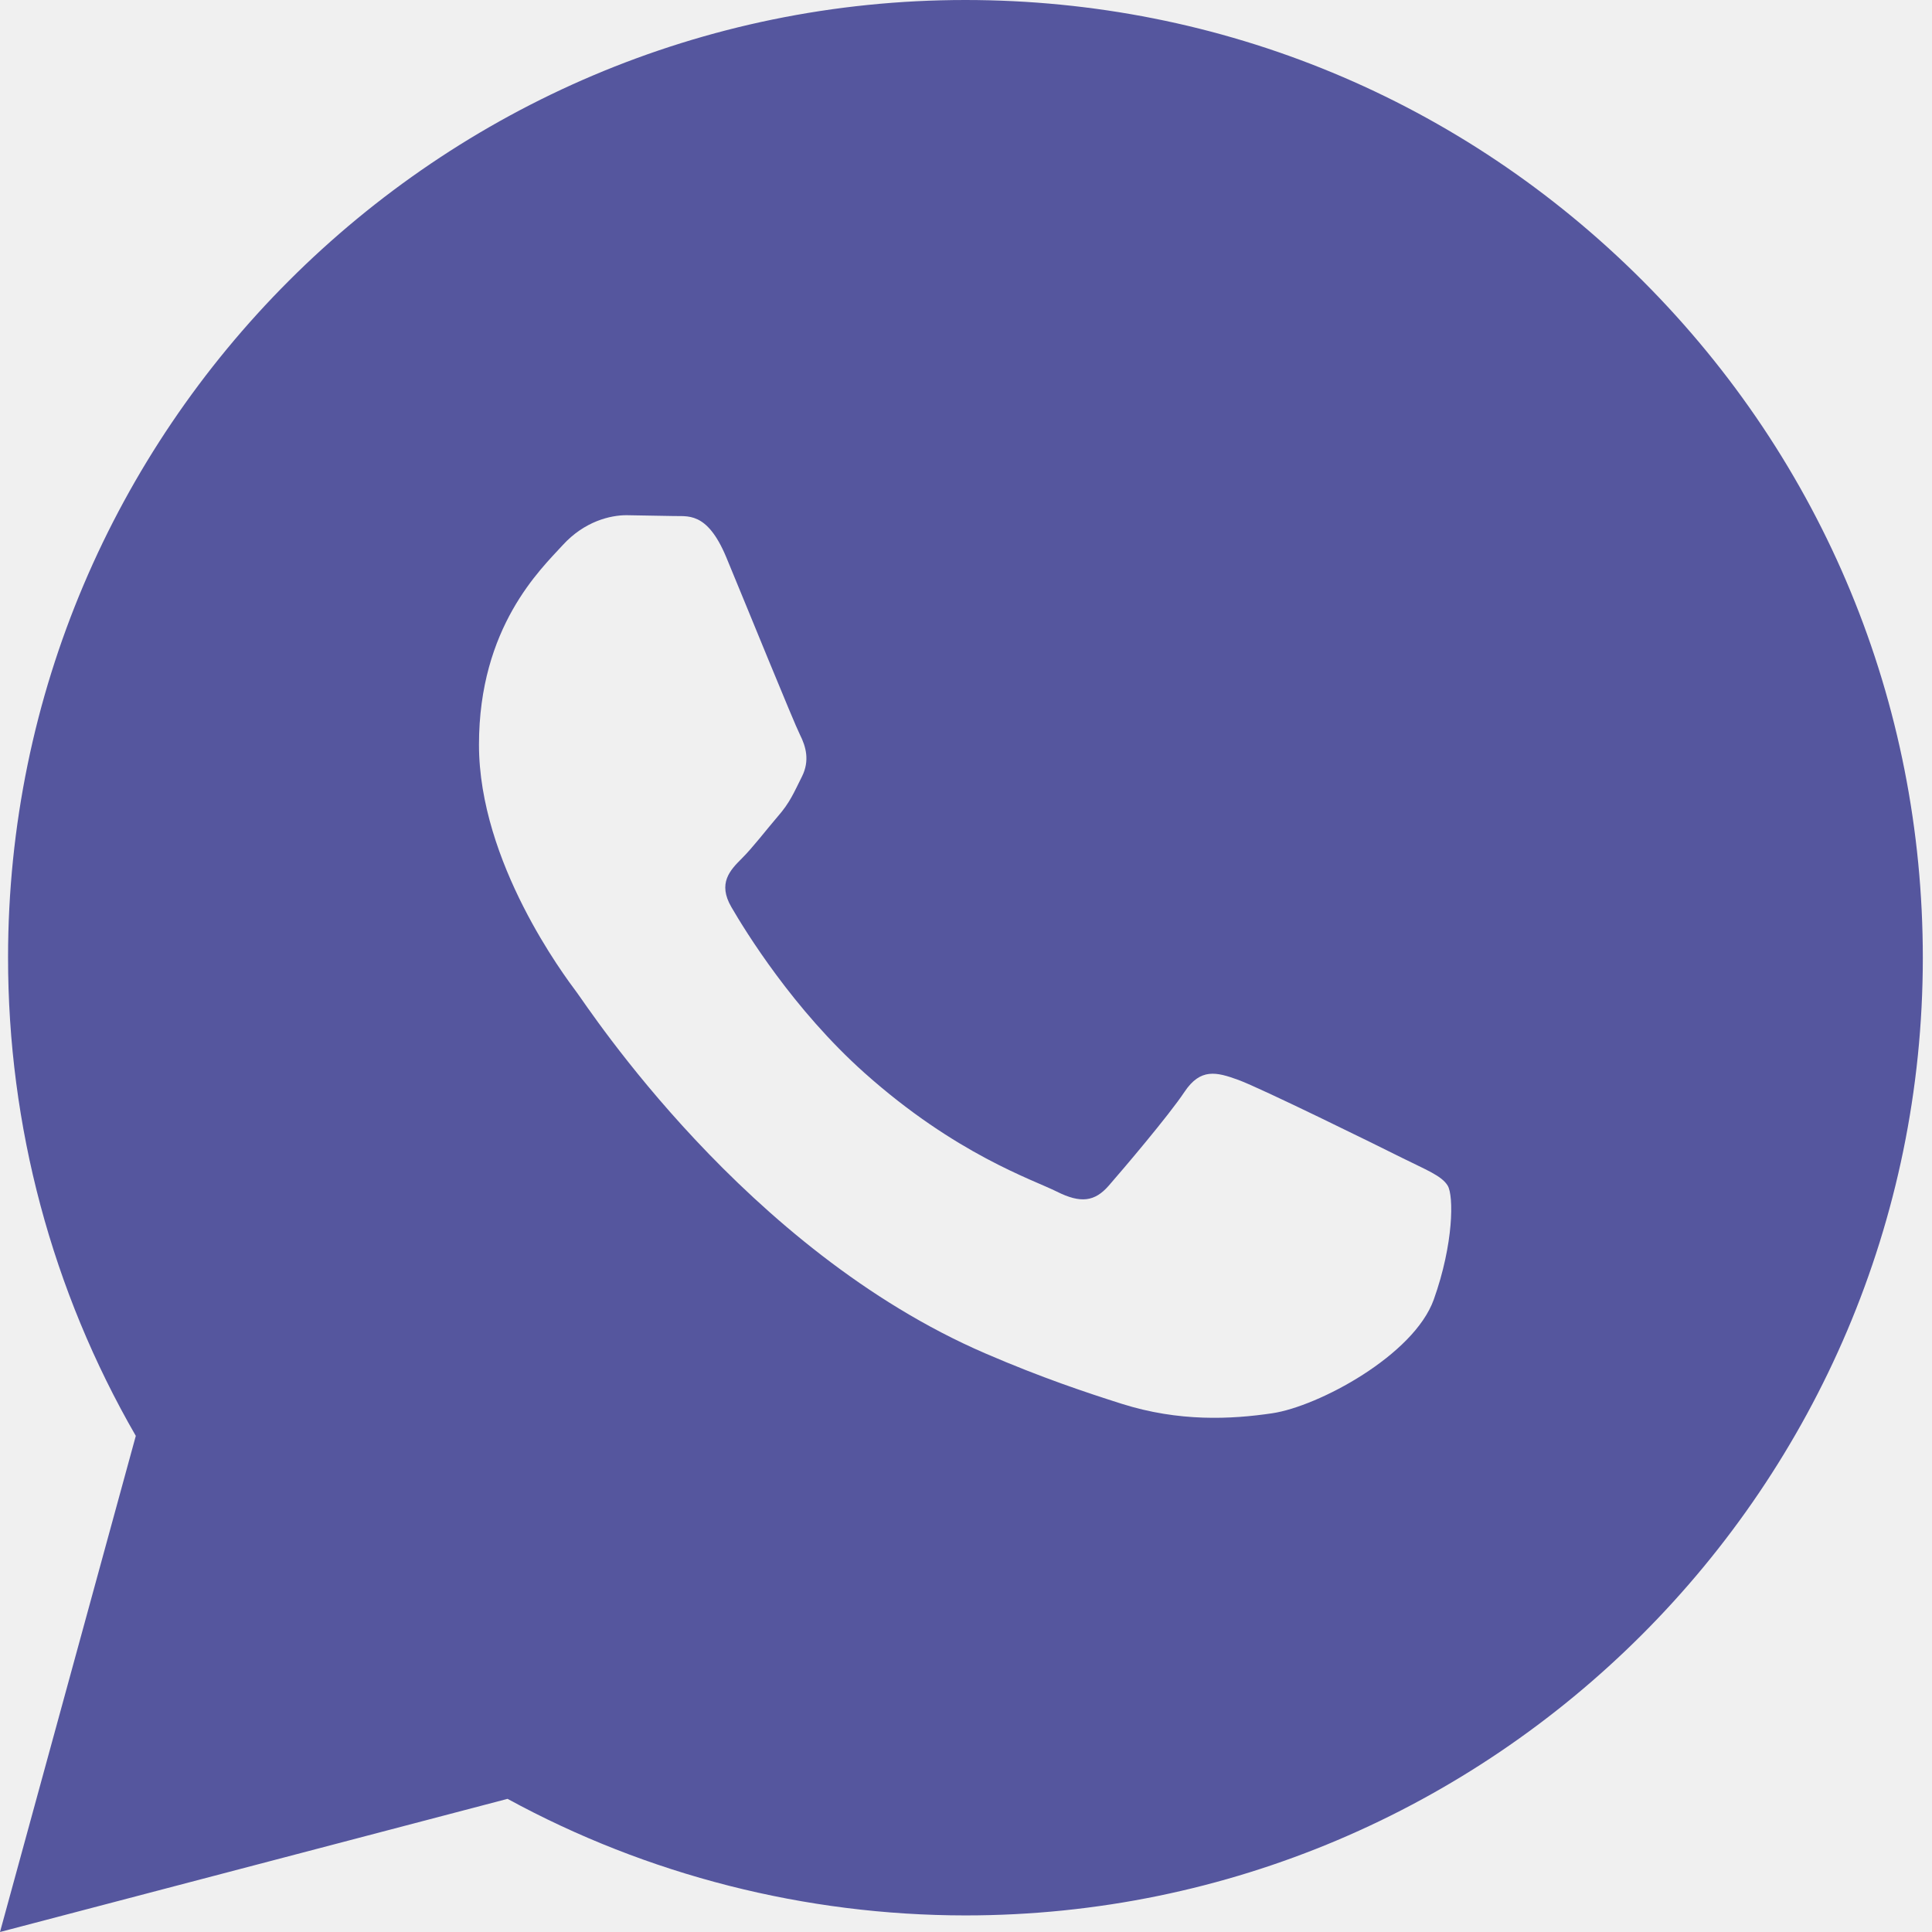
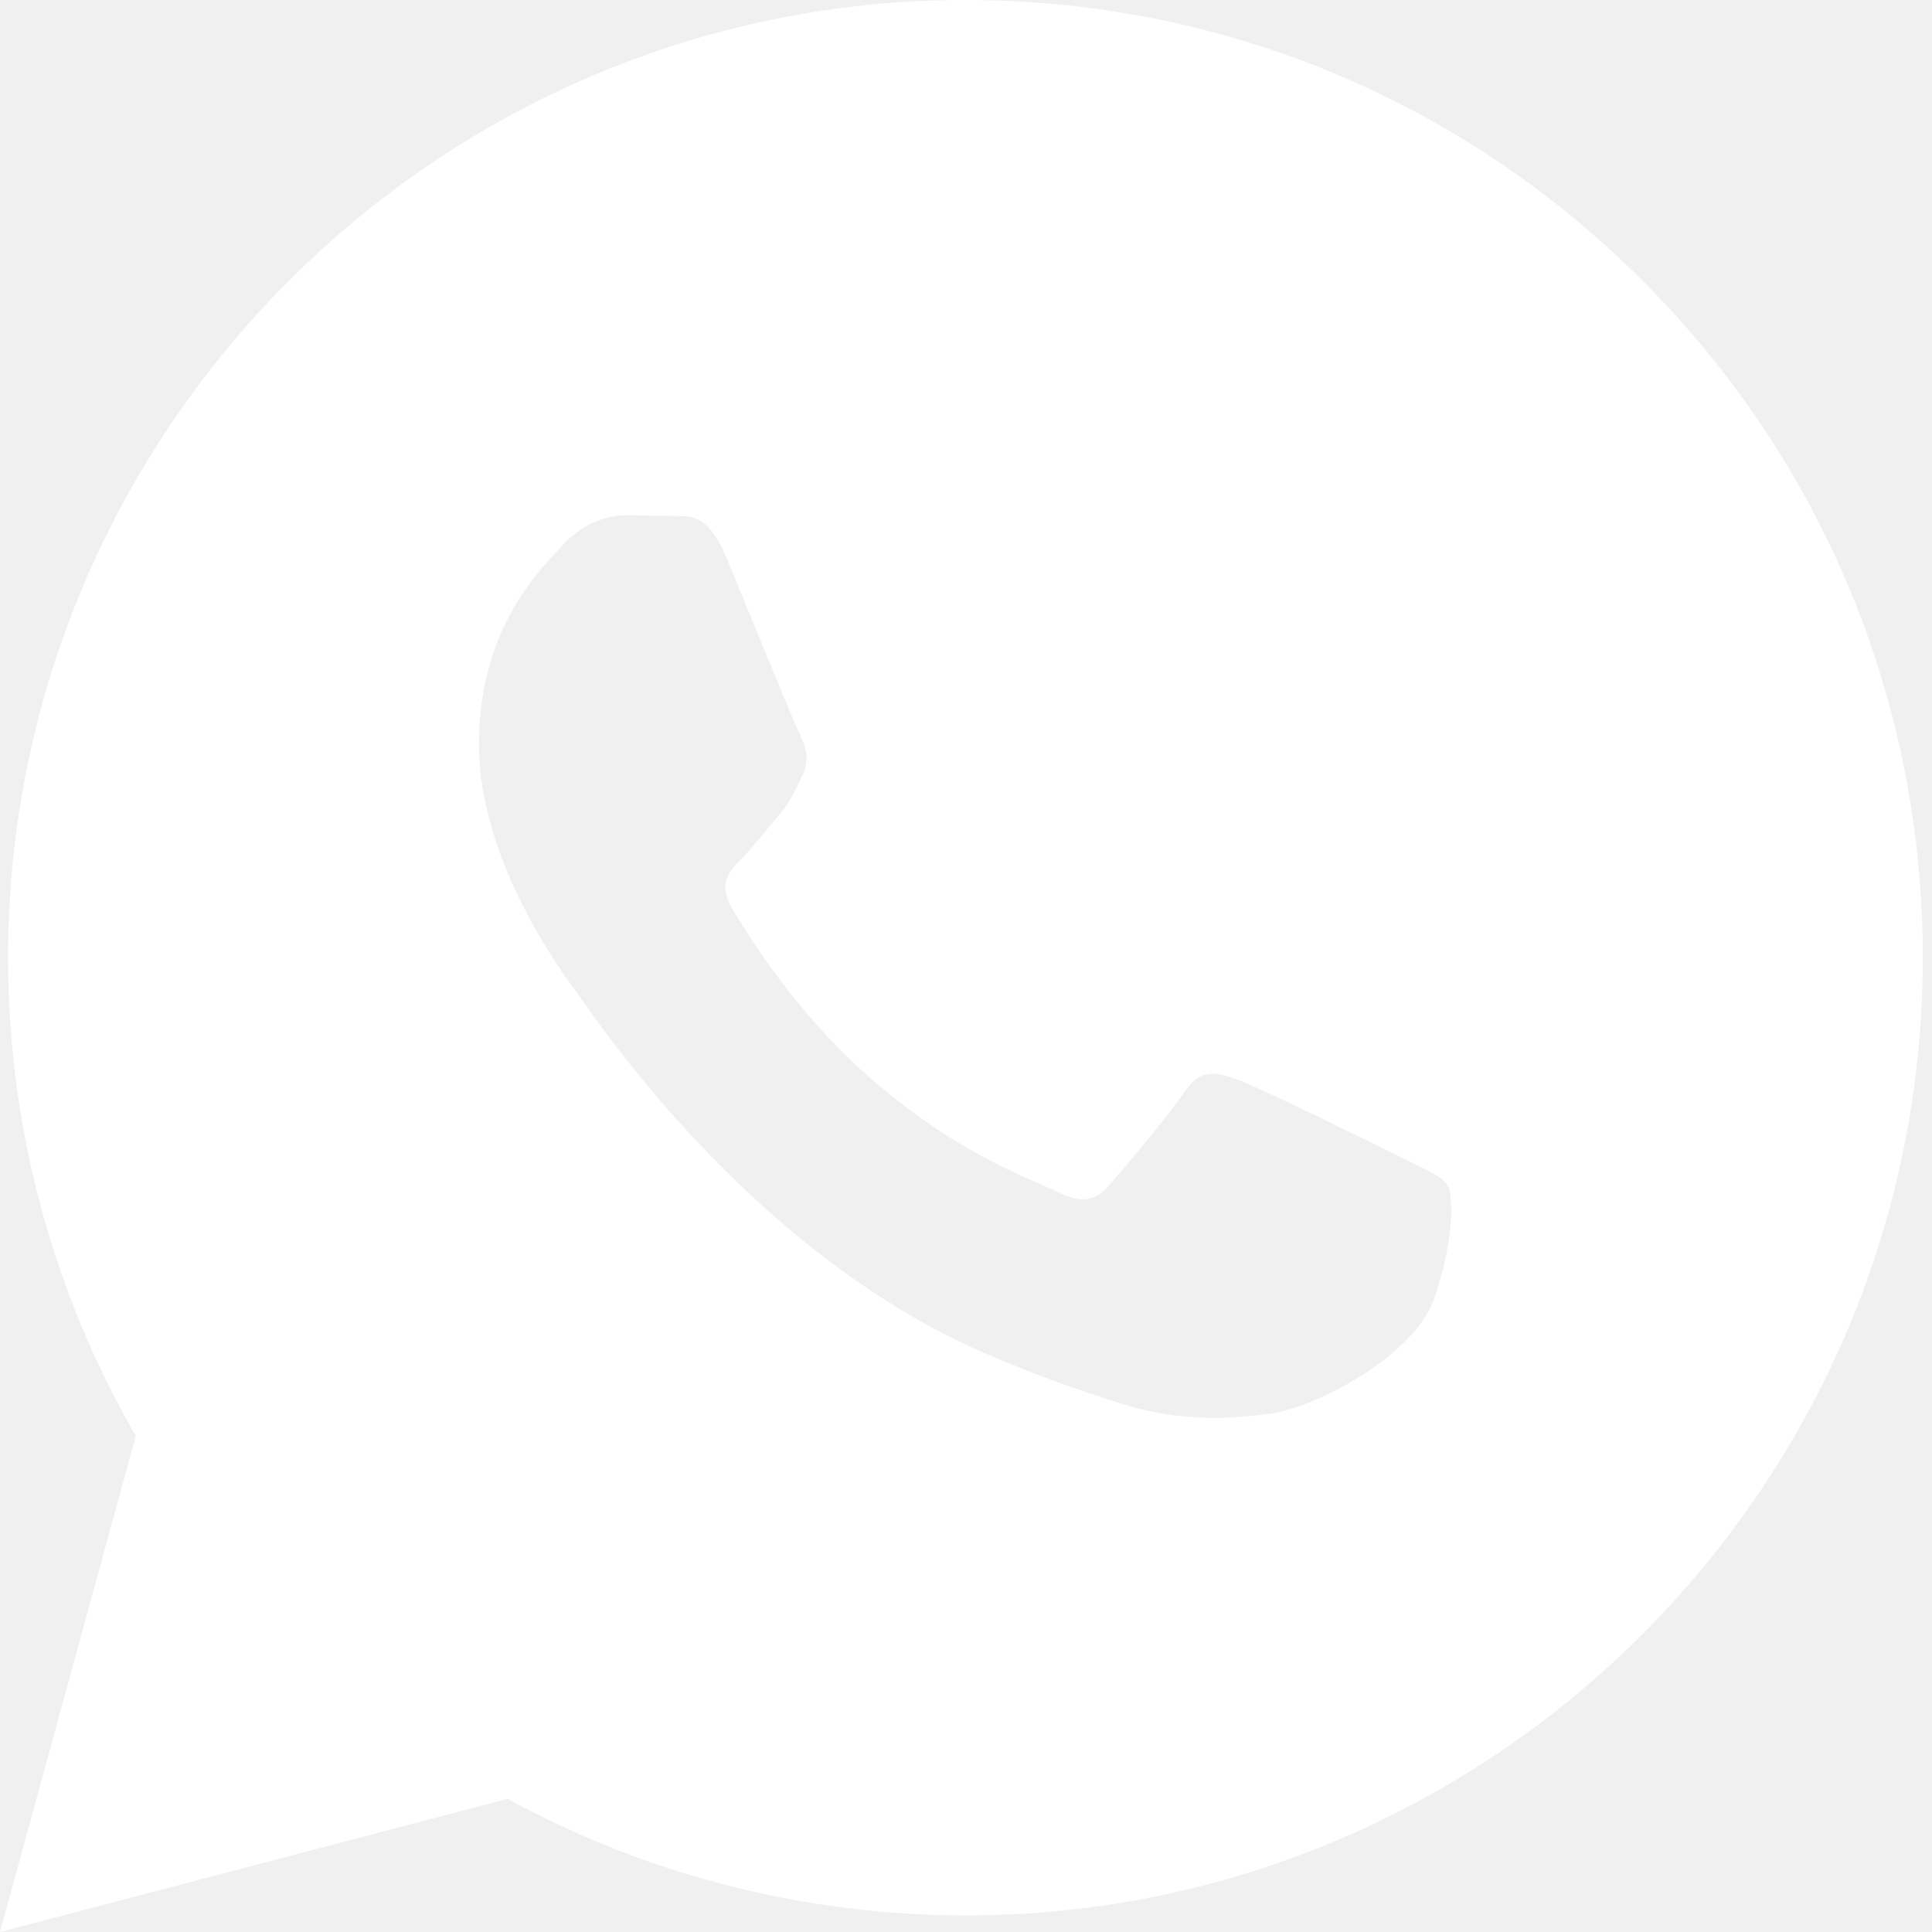
<svg xmlns="http://www.w3.org/2000/svg" width="24" height="24" viewBox="0 0 24 24" fill="none">
-   <path d="M0 24L1.687 17.837C0.646 16.033 0.099 13.988 0.1 11.891C0.103 5.335 5.438 0 11.993 0C15.174 0.001 18.16 1.24 20.406 3.488C22.651 5.736 23.887 8.724 23.886 11.902C23.883 18.459 18.548 23.794 11.993 23.794C10.003 23.793 8.042 23.294 6.305 22.346L0 24ZM17.984 14.729C17.91 14.605 17.712 14.531 17.414 14.382C17.117 14.233 15.656 13.514 15.383 13.415C15.111 13.316 14.913 13.266 14.714 13.564C14.516 13.861 13.946 14.531 13.773 14.729C13.6 14.927 13.426 14.952 13.129 14.803C12.832 14.654 11.874 14.341 10.739 13.328C9.856 12.54 9.259 11.567 9.086 11.269C8.913 10.972 9.068 10.811 9.216 10.663C9.35 10.53 9.513 10.316 9.662 10.142C9.813 9.97 9.862 9.846 9.962 9.647C10.061 9.449 10.012 9.275 9.937 9.126C9.862 8.978 9.268 7.515 9.021 6.92C8.779 6.341 8.534 6.419 8.352 6.41L7.782 6.4C7.584 6.4 7.262 6.474 6.99 6.772C6.718 7.07 5.95 7.788 5.95 9.251C5.95 10.714 7.015 12.127 7.163 12.325C7.312 12.523 9.258 15.525 12.239 16.812C12.948 17.118 13.502 17.301 13.933 17.438C14.645 17.664 15.293 17.632 15.805 17.556C16.376 17.471 17.563 16.837 17.811 16.143C18.059 15.448 18.059 14.853 17.984 14.729Z" fill="#55569E" />
+   <path d="M0 24L1.687 17.837C0.646 16.033 0.099 13.988 0.1 11.891C0.103 5.335 5.438 0 11.993 0C15.174 0.001 18.16 1.24 20.406 3.488C22.651 5.736 23.887 8.724 23.886 11.902C23.883 18.459 18.548 23.794 11.993 23.794C10.003 23.793 8.042 23.294 6.305 22.346L0 24ZM17.984 14.729C17.91 14.605 17.712 14.531 17.414 14.382C17.117 14.233 15.656 13.514 15.383 13.415C15.111 13.316 14.913 13.266 14.714 13.564C14.516 13.861 13.946 14.531 13.773 14.729C13.6 14.927 13.426 14.952 13.129 14.803C12.832 14.654 11.874 14.341 10.739 13.328C9.856 12.54 9.259 11.567 9.086 11.269C8.913 10.972 9.068 10.811 9.216 10.663C9.35 10.53 9.513 10.316 9.662 10.142C9.813 9.97 9.862 9.846 9.962 9.647C10.061 9.449 10.012 9.275 9.937 9.126C9.862 8.978 9.268 7.515 9.021 6.92C8.779 6.341 8.534 6.419 8.352 6.41L7.782 6.4C7.584 6.4 7.262 6.474 6.99 6.772C6.718 7.07 5.95 7.788 5.95 9.251C5.95 10.714 7.015 12.127 7.163 12.325C7.312 12.523 9.258 15.525 12.239 16.812C12.948 17.118 13.502 17.301 13.933 17.438C14.645 17.664 15.293 17.632 15.805 17.556C16.376 17.471 17.563 16.837 17.811 16.143C18.059 15.448 18.059 14.853 17.984 14.729Z" fill="#fff" />
</svg>
